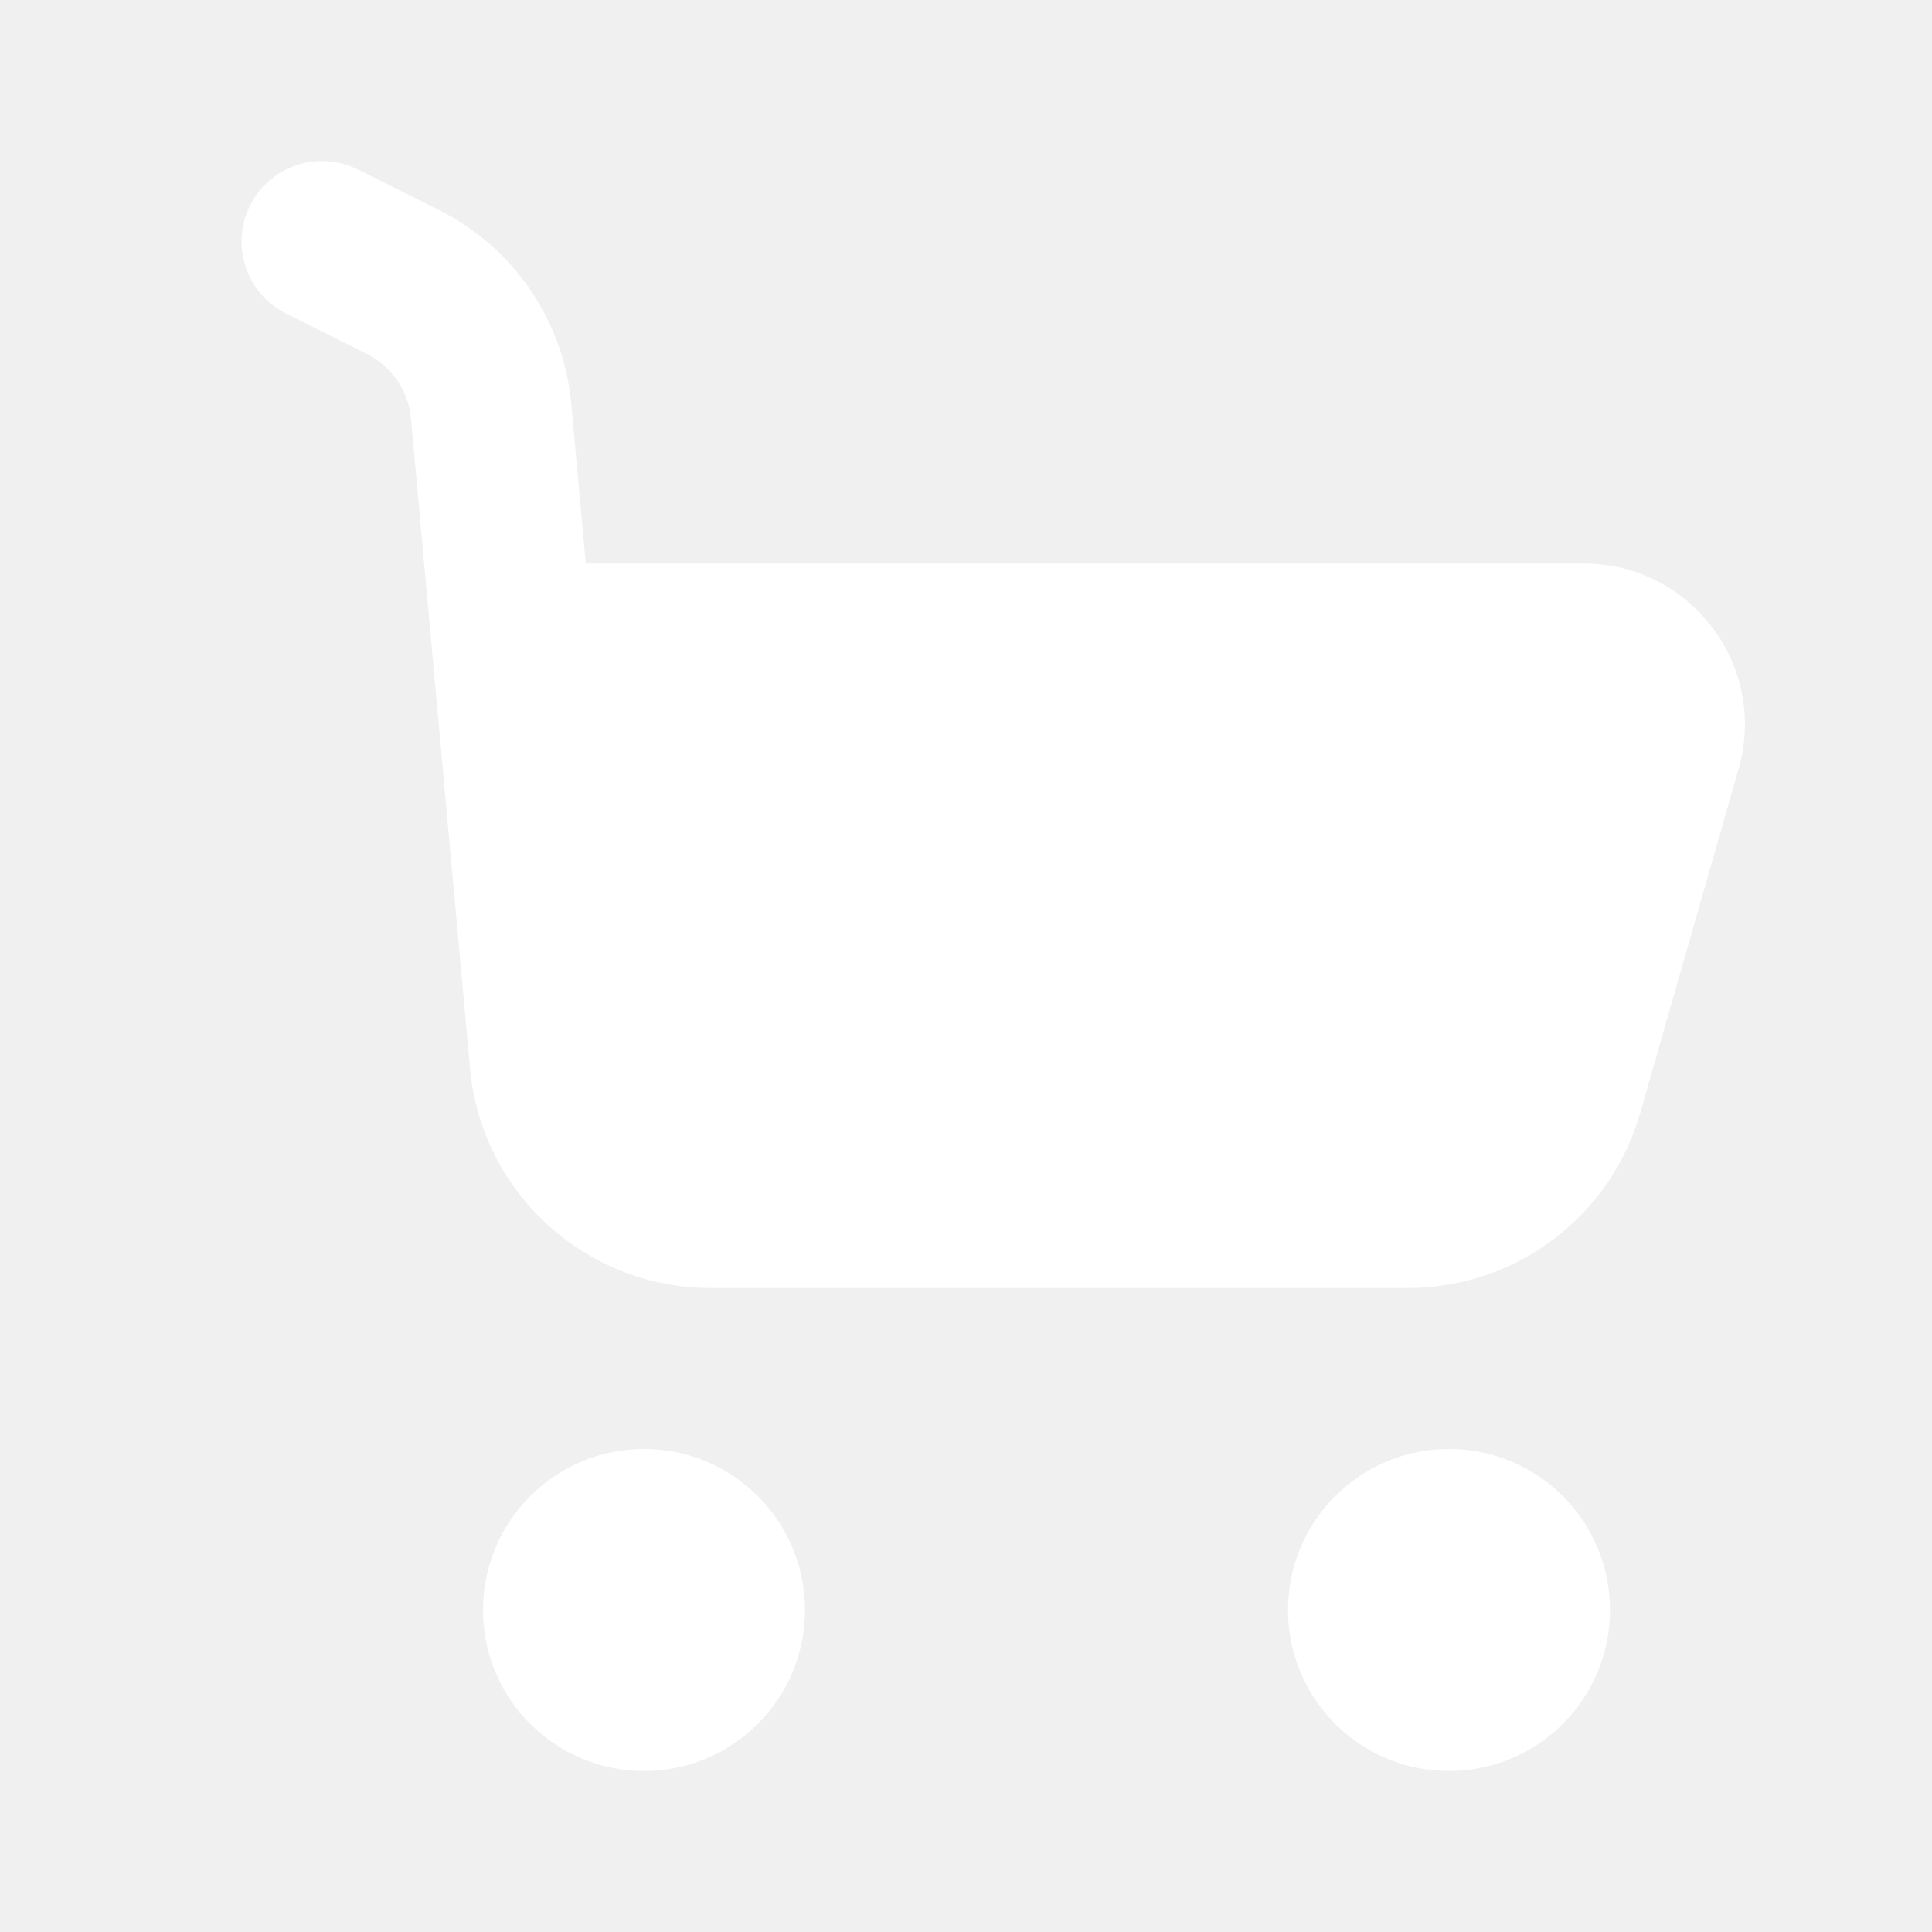
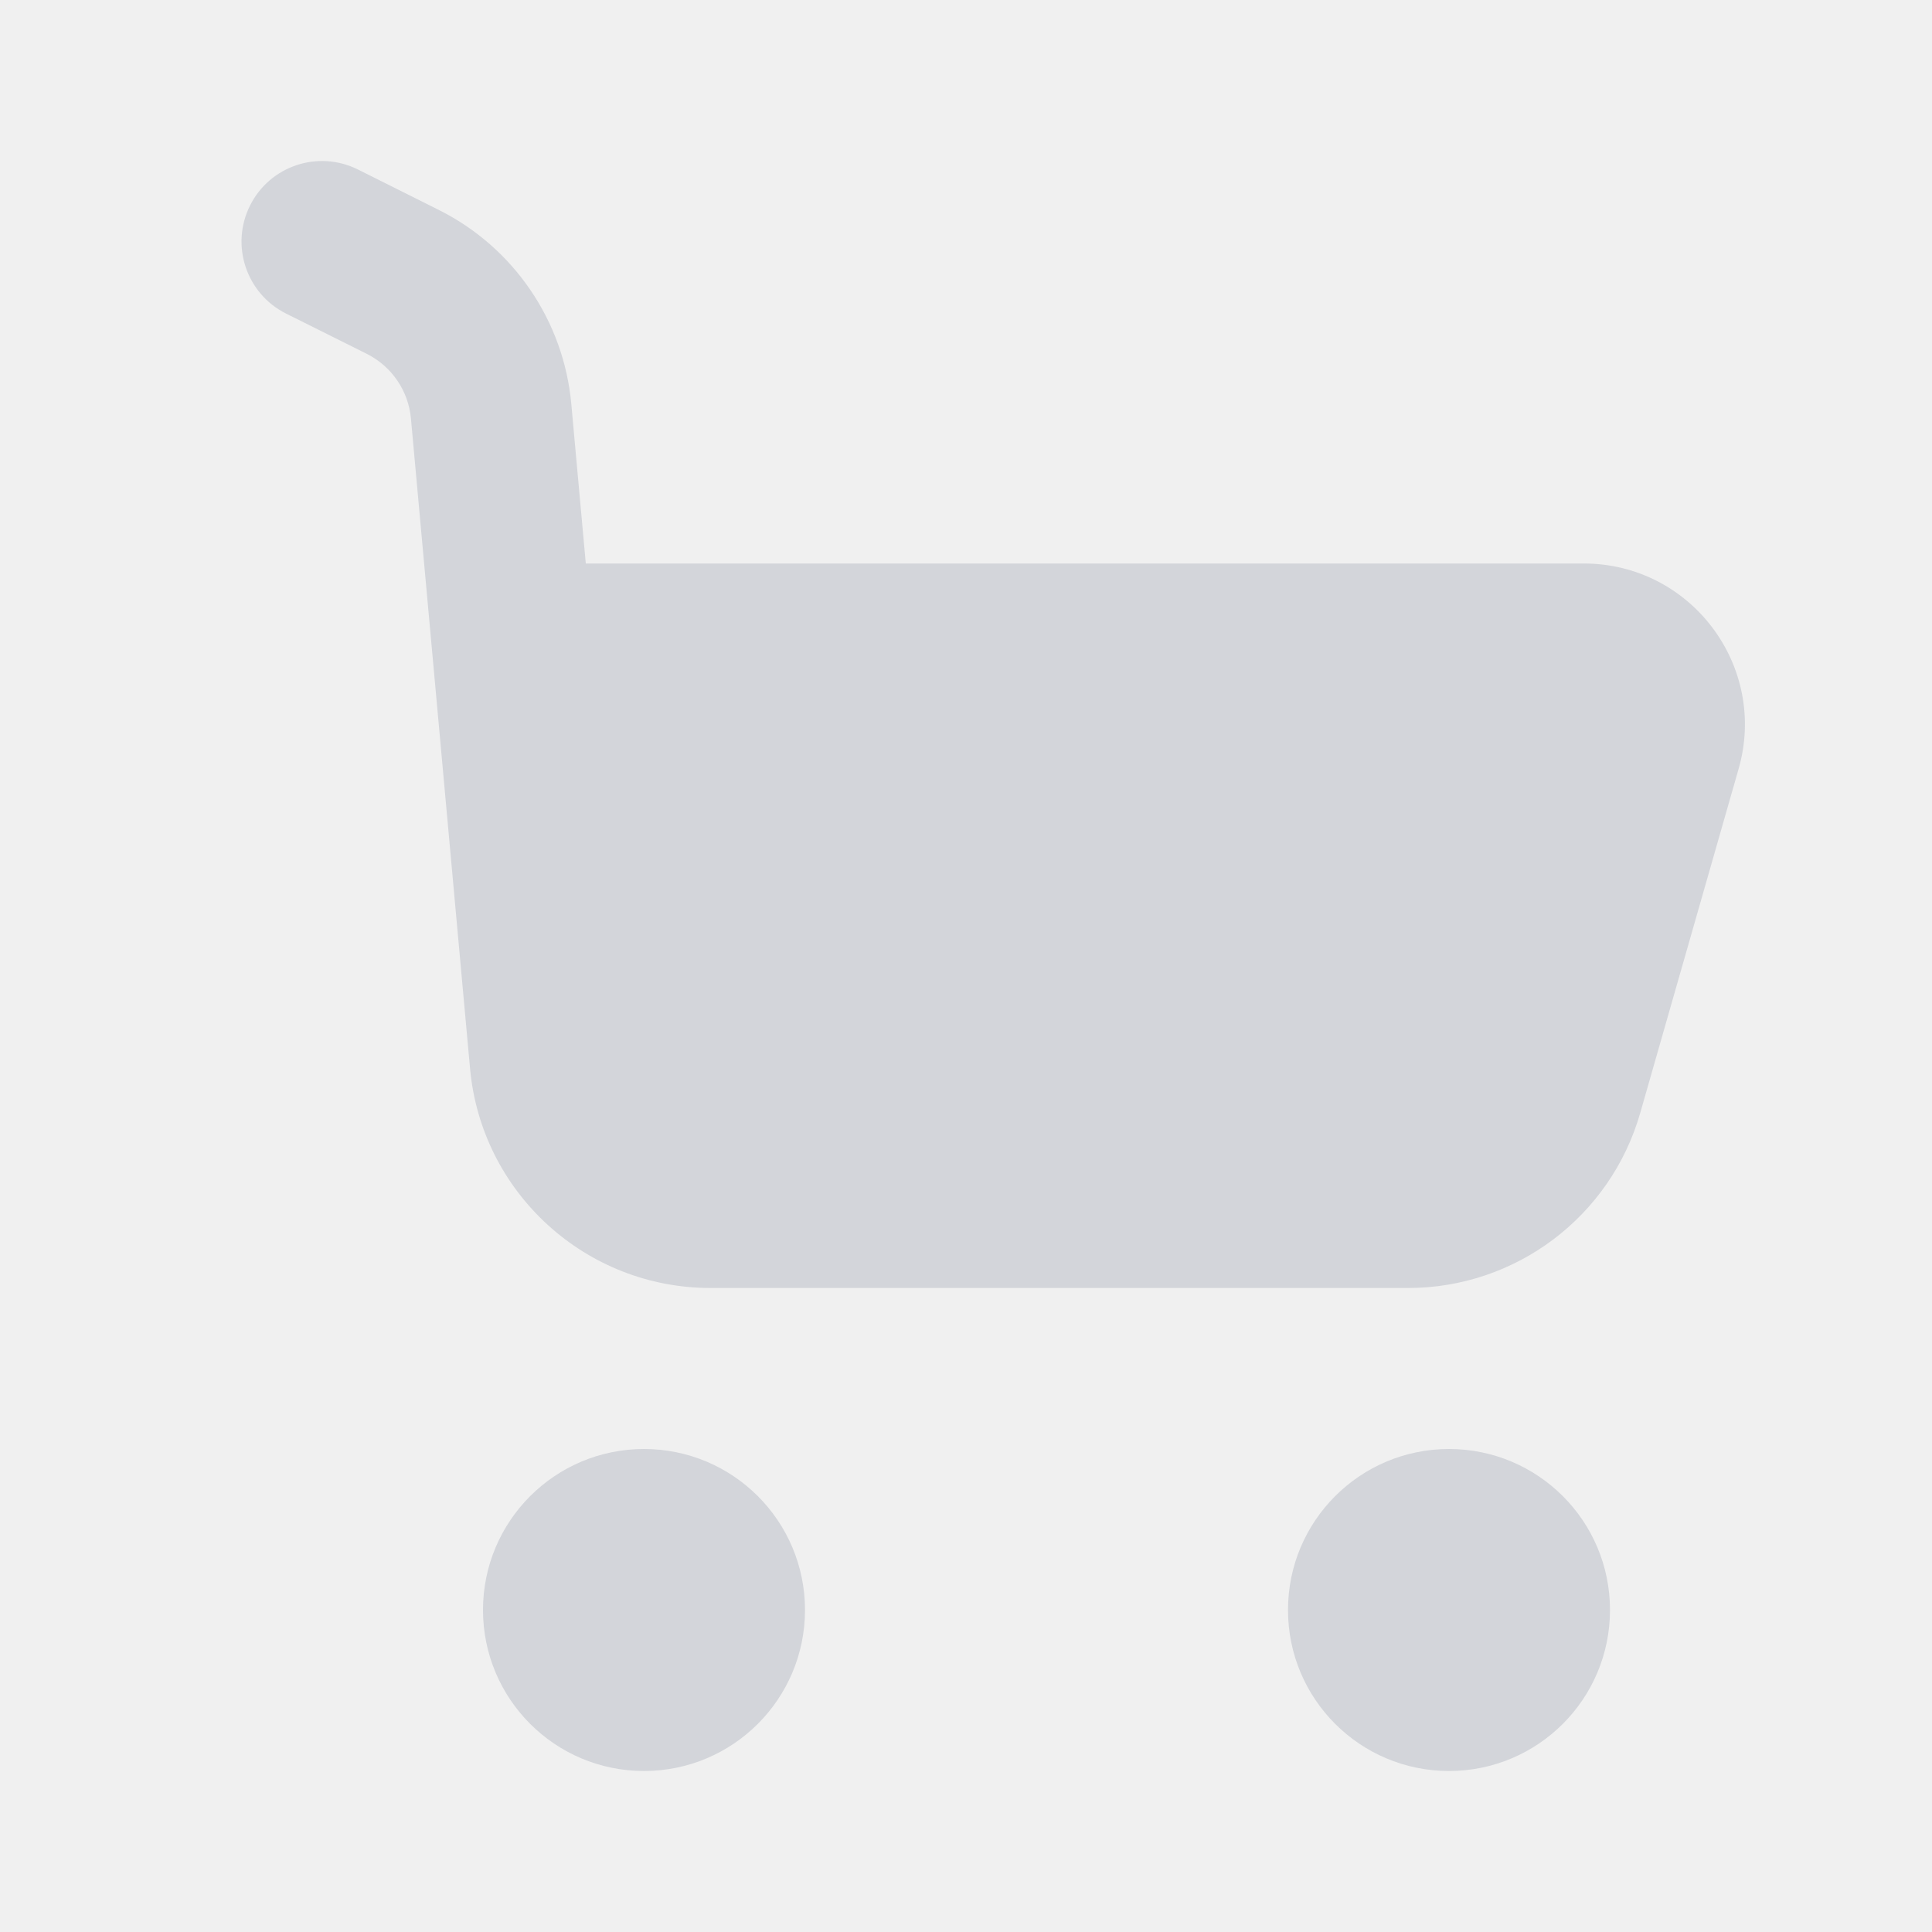
<svg xmlns="http://www.w3.org/2000/svg" width="24" height="24" viewBox="0 0 24 24" fill="none">
-   <path fill-rule="evenodd" clip-rule="evenodd" d="M3.106 2.553C3.353 2.059 3.953 1.859 4.447 2.106L5.451 2.608C6.38 3.072 7.003 3.985 7.097 5.019L7.277 7H19.674C21.003 7 21.963 8.272 21.598 9.55L20.376 13.824C20.008 15.112 18.831 16 17.492 16H8.827C7.275 16 5.979 14.817 5.839 13.272L5.105 5.2C5.074 4.855 4.866 4.551 4.557 4.396L3.553 3.895C3.059 3.648 2.859 3.047 3.106 2.553ZM8 22C9.105 22 10 21.105 10 20C10 18.895 9.105 18 8 18C6.895 18 6 18.895 6 20C6 21.105 6.895 22 8 22ZM18 22C19.105 22 20 21.105 20 20C20 18.895 19.105 18 18 18C16.895 18 16 18.895 16 20C16 21.105 16.895 22 18 22Z" fill="white" />
+   <path fill-rule="evenodd" clip-rule="evenodd" d="M3.106 2.553C3.353 2.059 3.953 1.859 4.447 2.106L5.451 2.608C6.38 3.072 7.003 3.985 7.097 5.019L7.277 7H19.674C21.003 7 21.963 8.272 21.598 9.55L20.376 13.824C20.008 15.112 18.831 16 17.492 16H8.827C7.275 16 5.979 14.817 5.839 13.272L5.105 5.2C5.074 4.855 4.866 4.551 4.557 4.396L3.553 3.895C3.059 3.648 2.859 3.047 3.106 2.553ZM8 22C9.105 22 10 21.105 10 20C10 18.895 9.105 18 8 18C6.895 18 6 18.895 6 20C6 21.105 6.895 22 8 22ZM18 22C19.105 22 20 21.105 20 20C20 18.895 19.105 18 18 18C16.895 18 16 18.895 16 20C16 21.105 16.895 22 18 22Z" fill="#D3D5DA" />
</svg>
